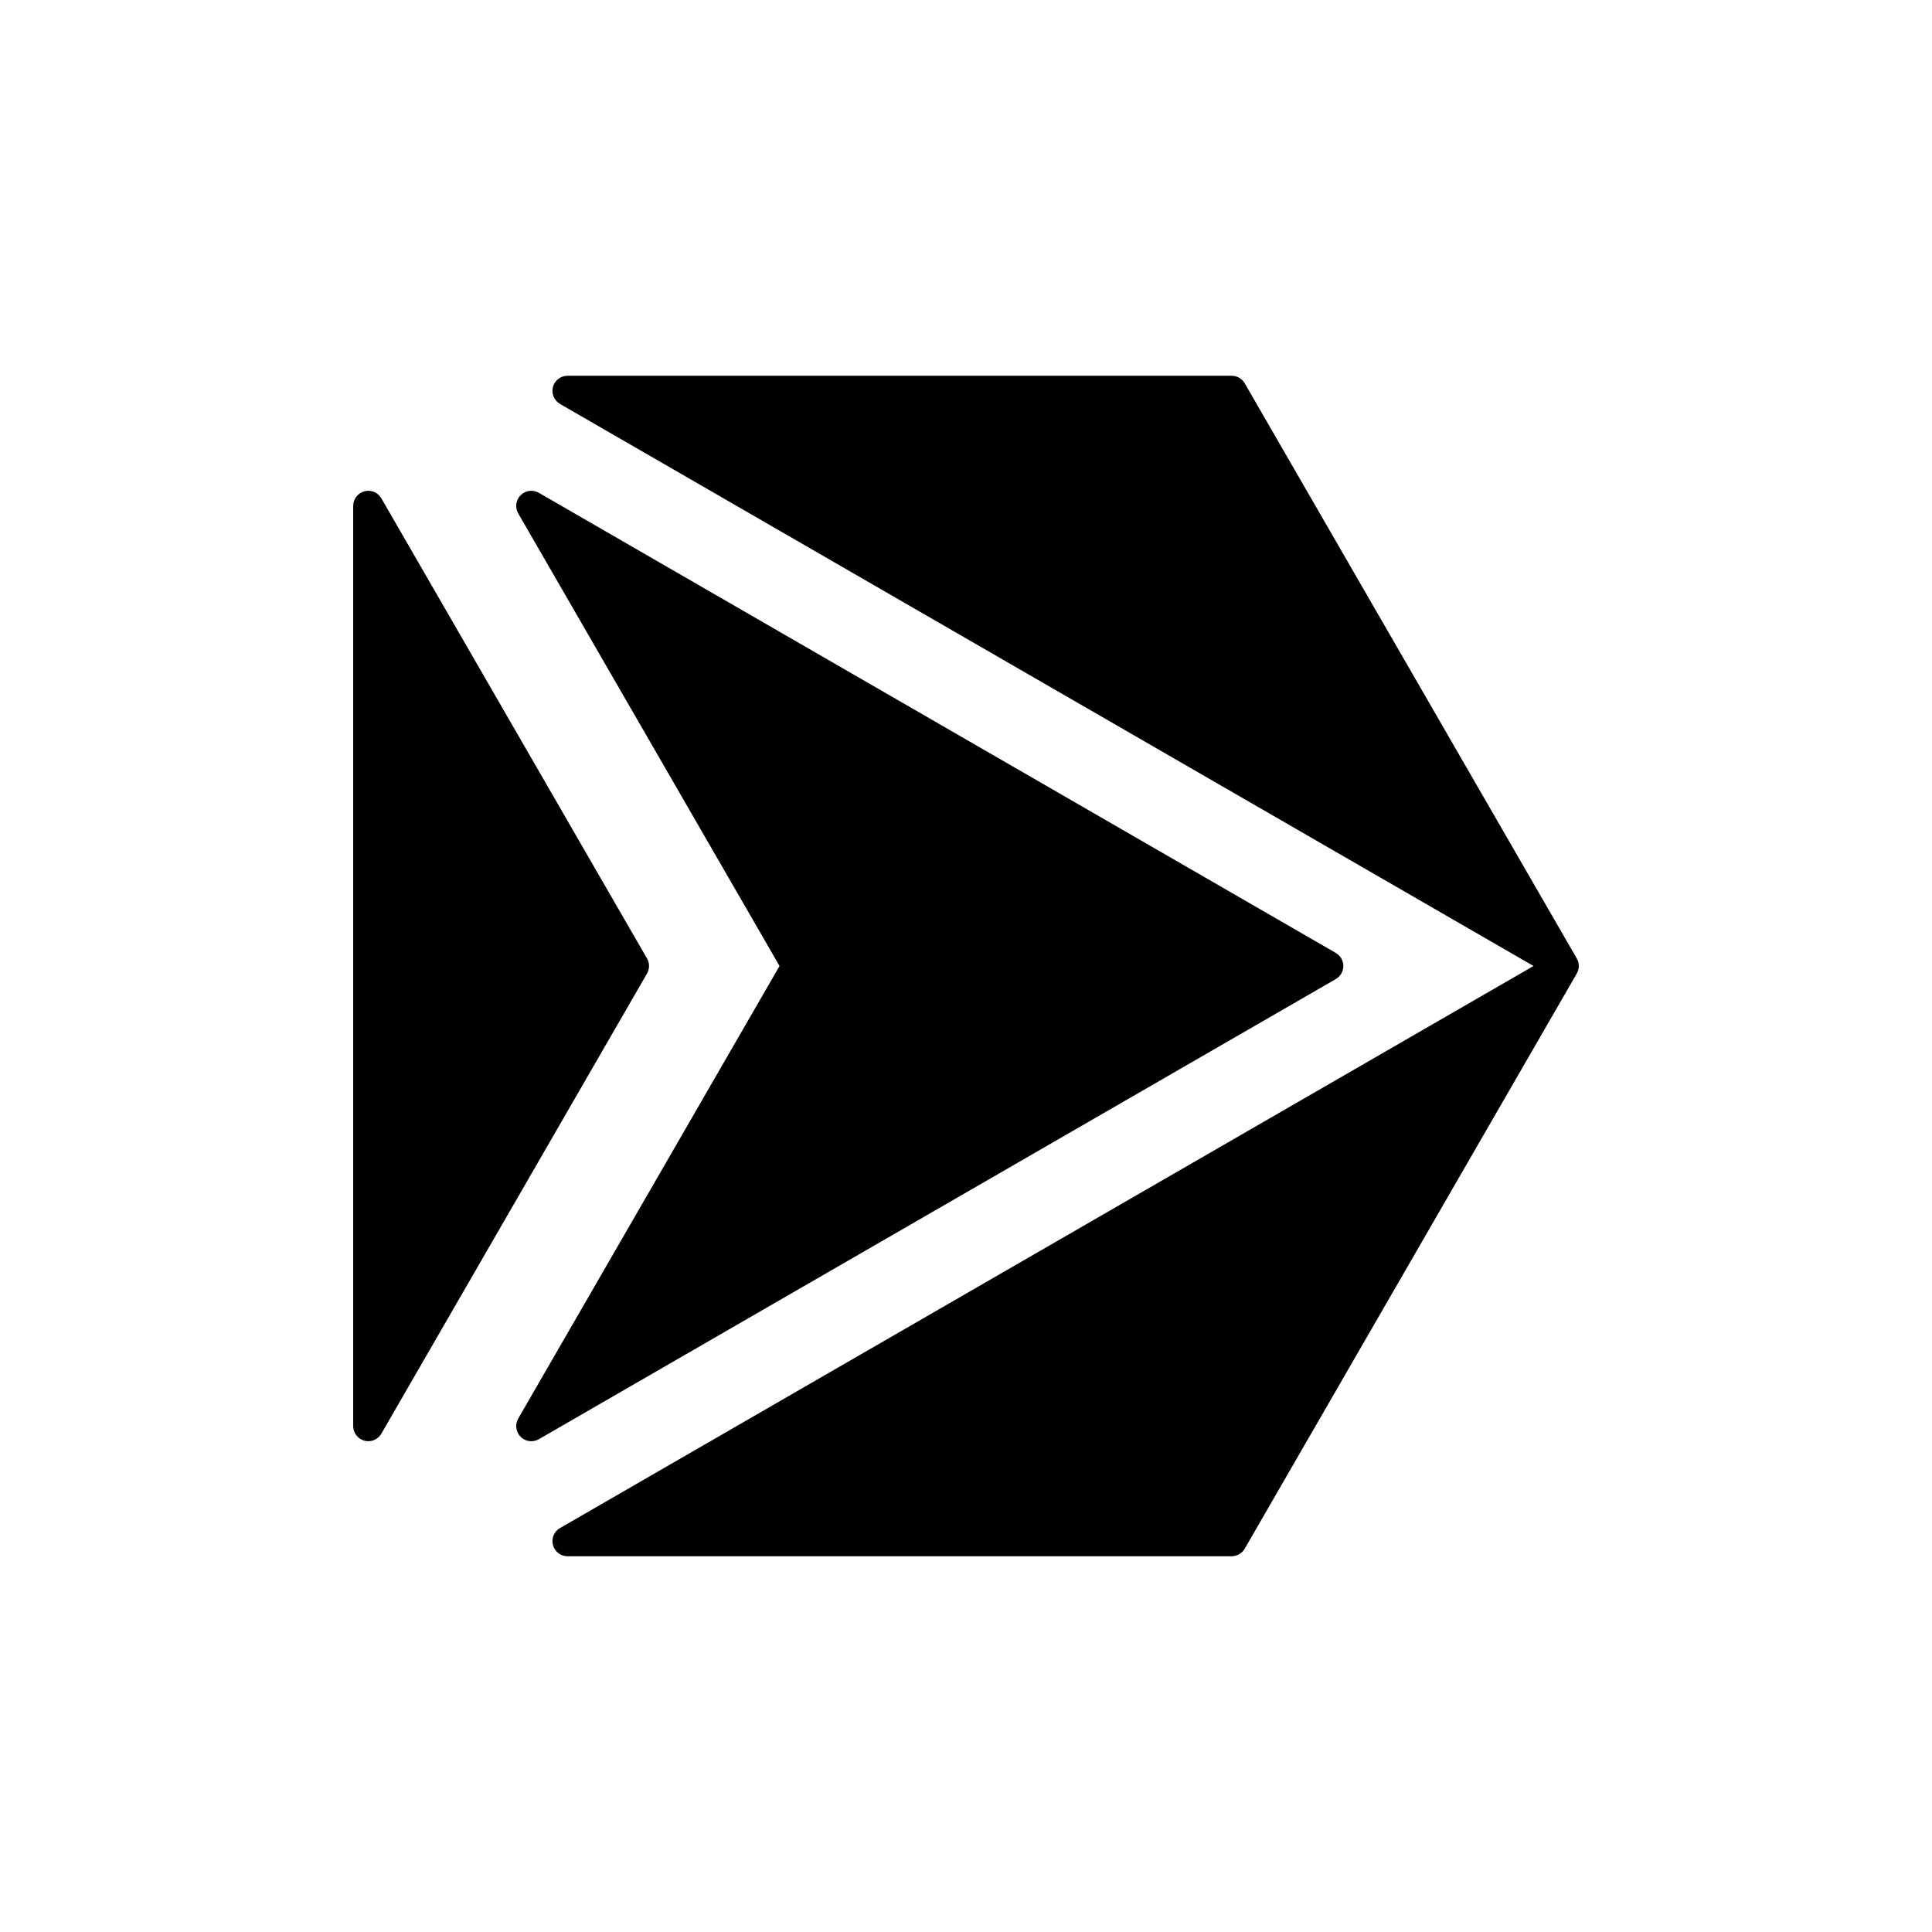
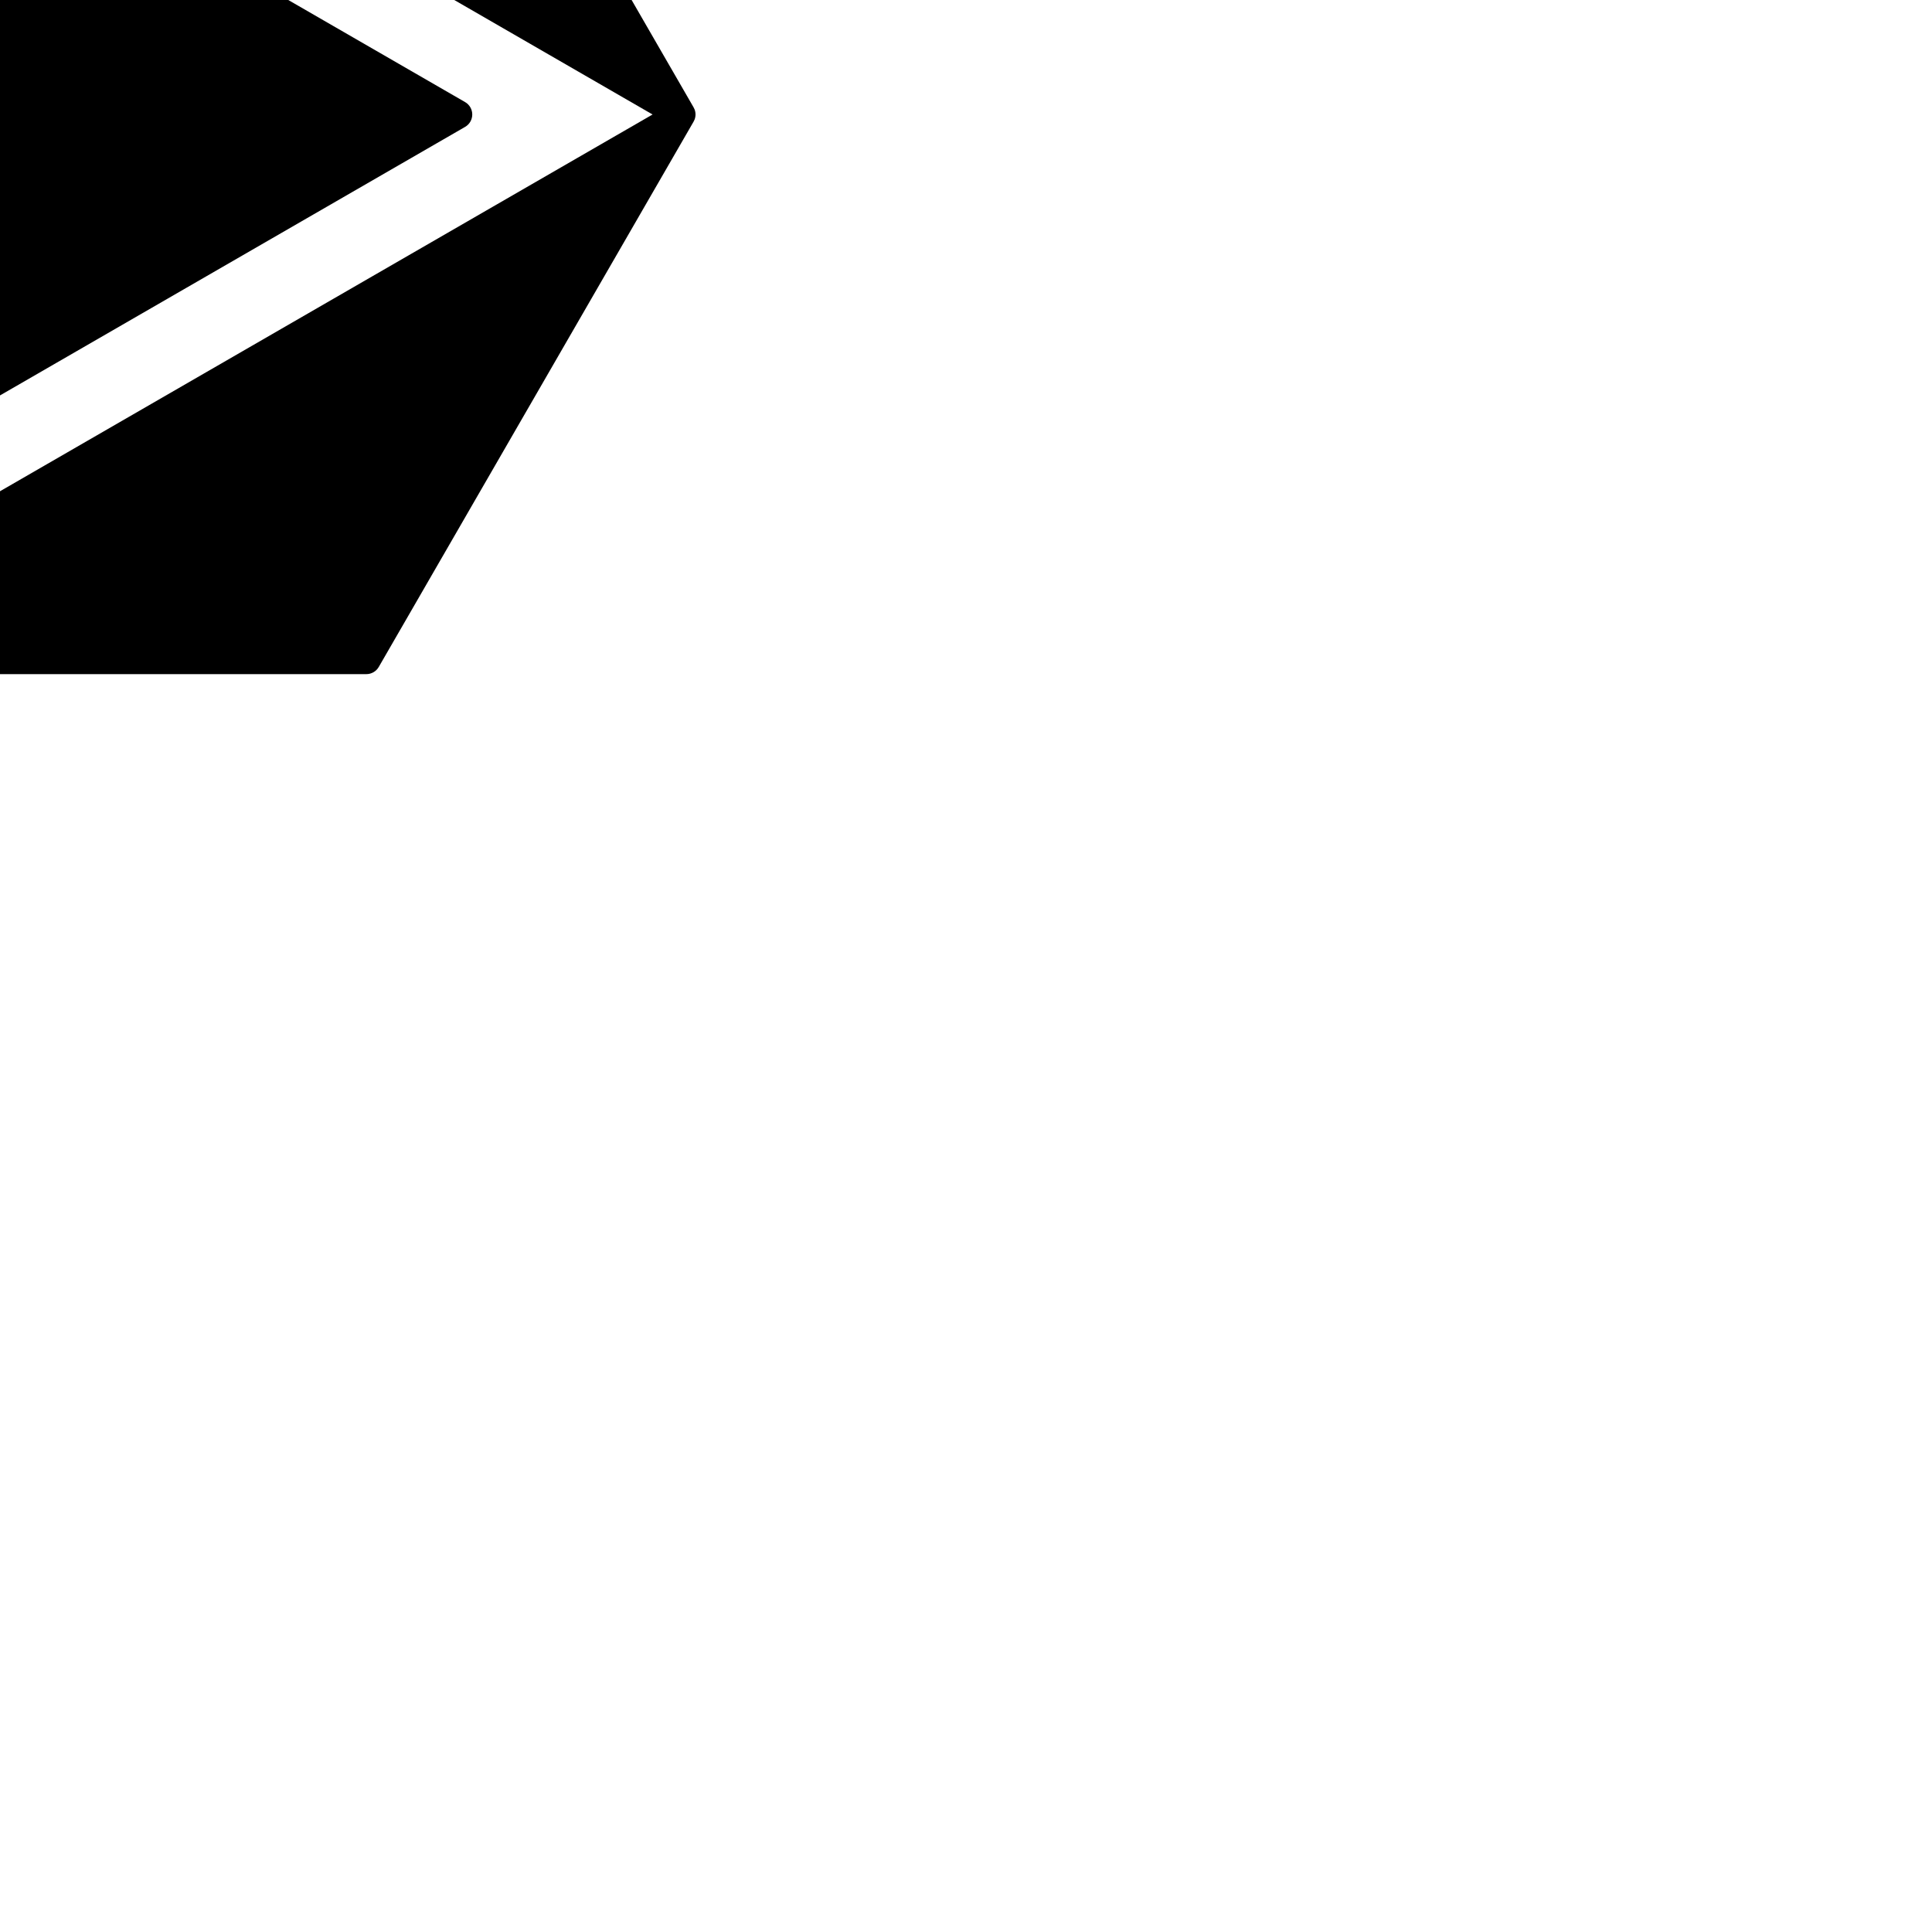
- <svg xmlns="http://www.w3.org/2000/svg" version="1.1" x="0px" y="0px" width="128px" height="128px" viewBox="0 0 128 128" enable-background="new 0 0 128 128" xml:space="preserve">
-   <g id="GMS" display="none">
-     <polygon display="inline" fill="#9F1D20" stroke="#9F1D20" stroke-width="2" stroke-linejoin="round" stroke-miterlimit="10" points="   37.6,94.484 20,64 37.6,33.516  " />
-     <polygon display="inline" fill="#9F1D20" stroke="#9F1D20" stroke-width="2" stroke-linejoin="round" stroke-miterlimit="10" points="   42,102.105 64,64 42,25.895 86,25.895 108,64 86,102.105  " />
-   </g>
+ <svg xmlns="http://www.w3.org/2000/svg" version="1.1" id="Layer_1" x="0px" y="0px" viewBox="0 0 1080 1080" enable-background="new 0 0 1080 1080" xml:space="preserve">
  <g id="SRD">
-     <path d="M35.201,95.484c-0.259,0-0.515-0.101-0.708-0.293c-0.32-0.32-0.385-0.815-0.159-1.207L51.646,64L34.334,34.016   c-0.226-0.392-0.161-0.887,0.159-1.207c0.318-0.32,0.813-0.386,1.207-0.159l52.8,30.484C88.81,63.313,89,63.643,89,64   s-0.19,0.688-0.5,0.866L35.7,95.351C35.544,95.44,35.372,95.484,35.201,95.484z" />
-     <path d="M81.6,103.105h-44c-0.453,0-0.849-0.304-0.966-0.741s0.074-0.898,0.466-1.125L101.6,64L37.1,26.761   c-0.392-0.227-0.583-0.688-0.466-1.125s0.513-0.741,0.966-0.741h44c0.357,0,0.688,0.19,0.866,0.5l21.993,38.094   c0.029,0.049,0.054,0.101,0.074,0.153c0,0,0,0,0,0.001c0,0,0,0,0.001,0c0.044,0.115,0.065,0.236,0.065,0.357l0,0l0,0   c0,0.121-0.021,0.242-0.065,0.357c-0.001,0-0.001,0-0.001,0c0,0,0,0.001,0,0.001c-0.021,0.053-0.045,0.104-0.074,0.153   l-21.993,38.094C82.287,102.915,81.957,103.105,81.6,103.105z" />
-     <path d="M24.4,95.484c-0.086,0-0.173-0.011-0.259-0.034c-0.437-0.117-0.741-0.514-0.741-0.966V33.516   c0-0.453,0.304-0.849,0.741-0.966c0.438-0.117,0.899,0.074,1.125,0.466l17.6,30.484c0.178,0.31,0.178,0.69,0,1l-17.6,30.484   C25.084,95.299,24.75,95.484,24.4,95.484z" />
-   </g>
-   <g id="Open_Hex" display="none">
-     <polygon display="inline" fill="#9F1D20" stroke="#9F1D20" stroke-width="2" stroke-linejoin="round" stroke-miterlimit="10" points="   86,25.895 64,38.596 42,25.895  " />
-     <polygon display="inline" fill="#9F1D20" stroke="#9F1D20" stroke-width="2" stroke-linejoin="round" stroke-miterlimit="10" points="   108.001,64 86.001,51.298 86.001,25.895  " />
-     <polygon display="inline" fill="#9F1D20" stroke="#9F1D20" stroke-width="2" stroke-linejoin="round" stroke-miterlimit="10" points="   86.001,102.105 86.001,76.702 108.001,64  " />
-     <polygon display="inline" fill="#9F1D20" stroke="#9F1D20" stroke-width="2" stroke-linejoin="round" stroke-miterlimit="10" points="   42,102.106 64,89.404 86,102.106  " />
-     <polygon display="inline" fill="#9F1D20" stroke="#9F1D20" stroke-width="2" stroke-linejoin="round" stroke-miterlimit="10" points="   20,64.001 42,76.702 41.999,102.105  " />
-     <polygon display="inline" fill="#9F1D20" stroke="#9F1D20" stroke-width="2" stroke-linejoin="round" stroke-miterlimit="10" points="   41.999,25.895 42,51.298 20,64  " />
+     <path d="M-166.395,315.875c-2.074,0-4.121-0.813-5.664-2.344c-2.563-2.563-3.082-6.523-1.273-9.656L-34.836,64l-138.496-239.871   c-1.809-3.137-1.289-7.098,1.273-9.656c2.543-2.559,6.504-3.09,9.656-1.273L259.996,57.07c2.484,1.434,4,4.074,4,6.93   s-1.516,5.5-4,6.93l-422.398,243.883C-163.652,315.516-165.027,315.875-166.395,315.875z" />
+     <path d="M204.793,376.844h-351.996c-3.625,0-6.793-2.438-7.73-5.93c-0.934-3.5,0.594-7.188,3.73-9L364.793,64l-515.996-297.914   c-3.137-1.813-4.664-5.5-3.73-9c0.938-3.492,4.105-5.926,7.73-5.926h351.996c2.859,0,5.508,1.52,6.93,4L387.668,59.914   c0.234,0.391,0.438,0.805,0.594,1.223c0,0,0,0,0,0.008c0,0,0,0,0.008,0c0.352,0.918,0.523,1.887,0.523,2.855l0,0l0,0   c0,0.969-0.172,1.938-0.523,2.855c-0.008,0-0.008,0-0.008,0v0.008c-0.172,0.426-0.359,0.832-0.594,1.223L211.723,372.844   C210.293,375.32,207.652,376.844,204.793,376.844z" />
+     <path d="M-252.805,315.875c-0.688,0-1.383-0.094-2.07-0.273c-3.496-0.938-5.93-4.117-5.93-7.727v-487.746   c0-3.625,2.434-6.793,5.93-7.73c3.504-0.934,7.191,0.594,9,3.73L-105.074,60c1.422,2.48,1.422,5.52,0,8l-140.801,243.875   C-247.332,314.391-250.004,315.875-252.805,315.875z" />
  </g>
</svg>
